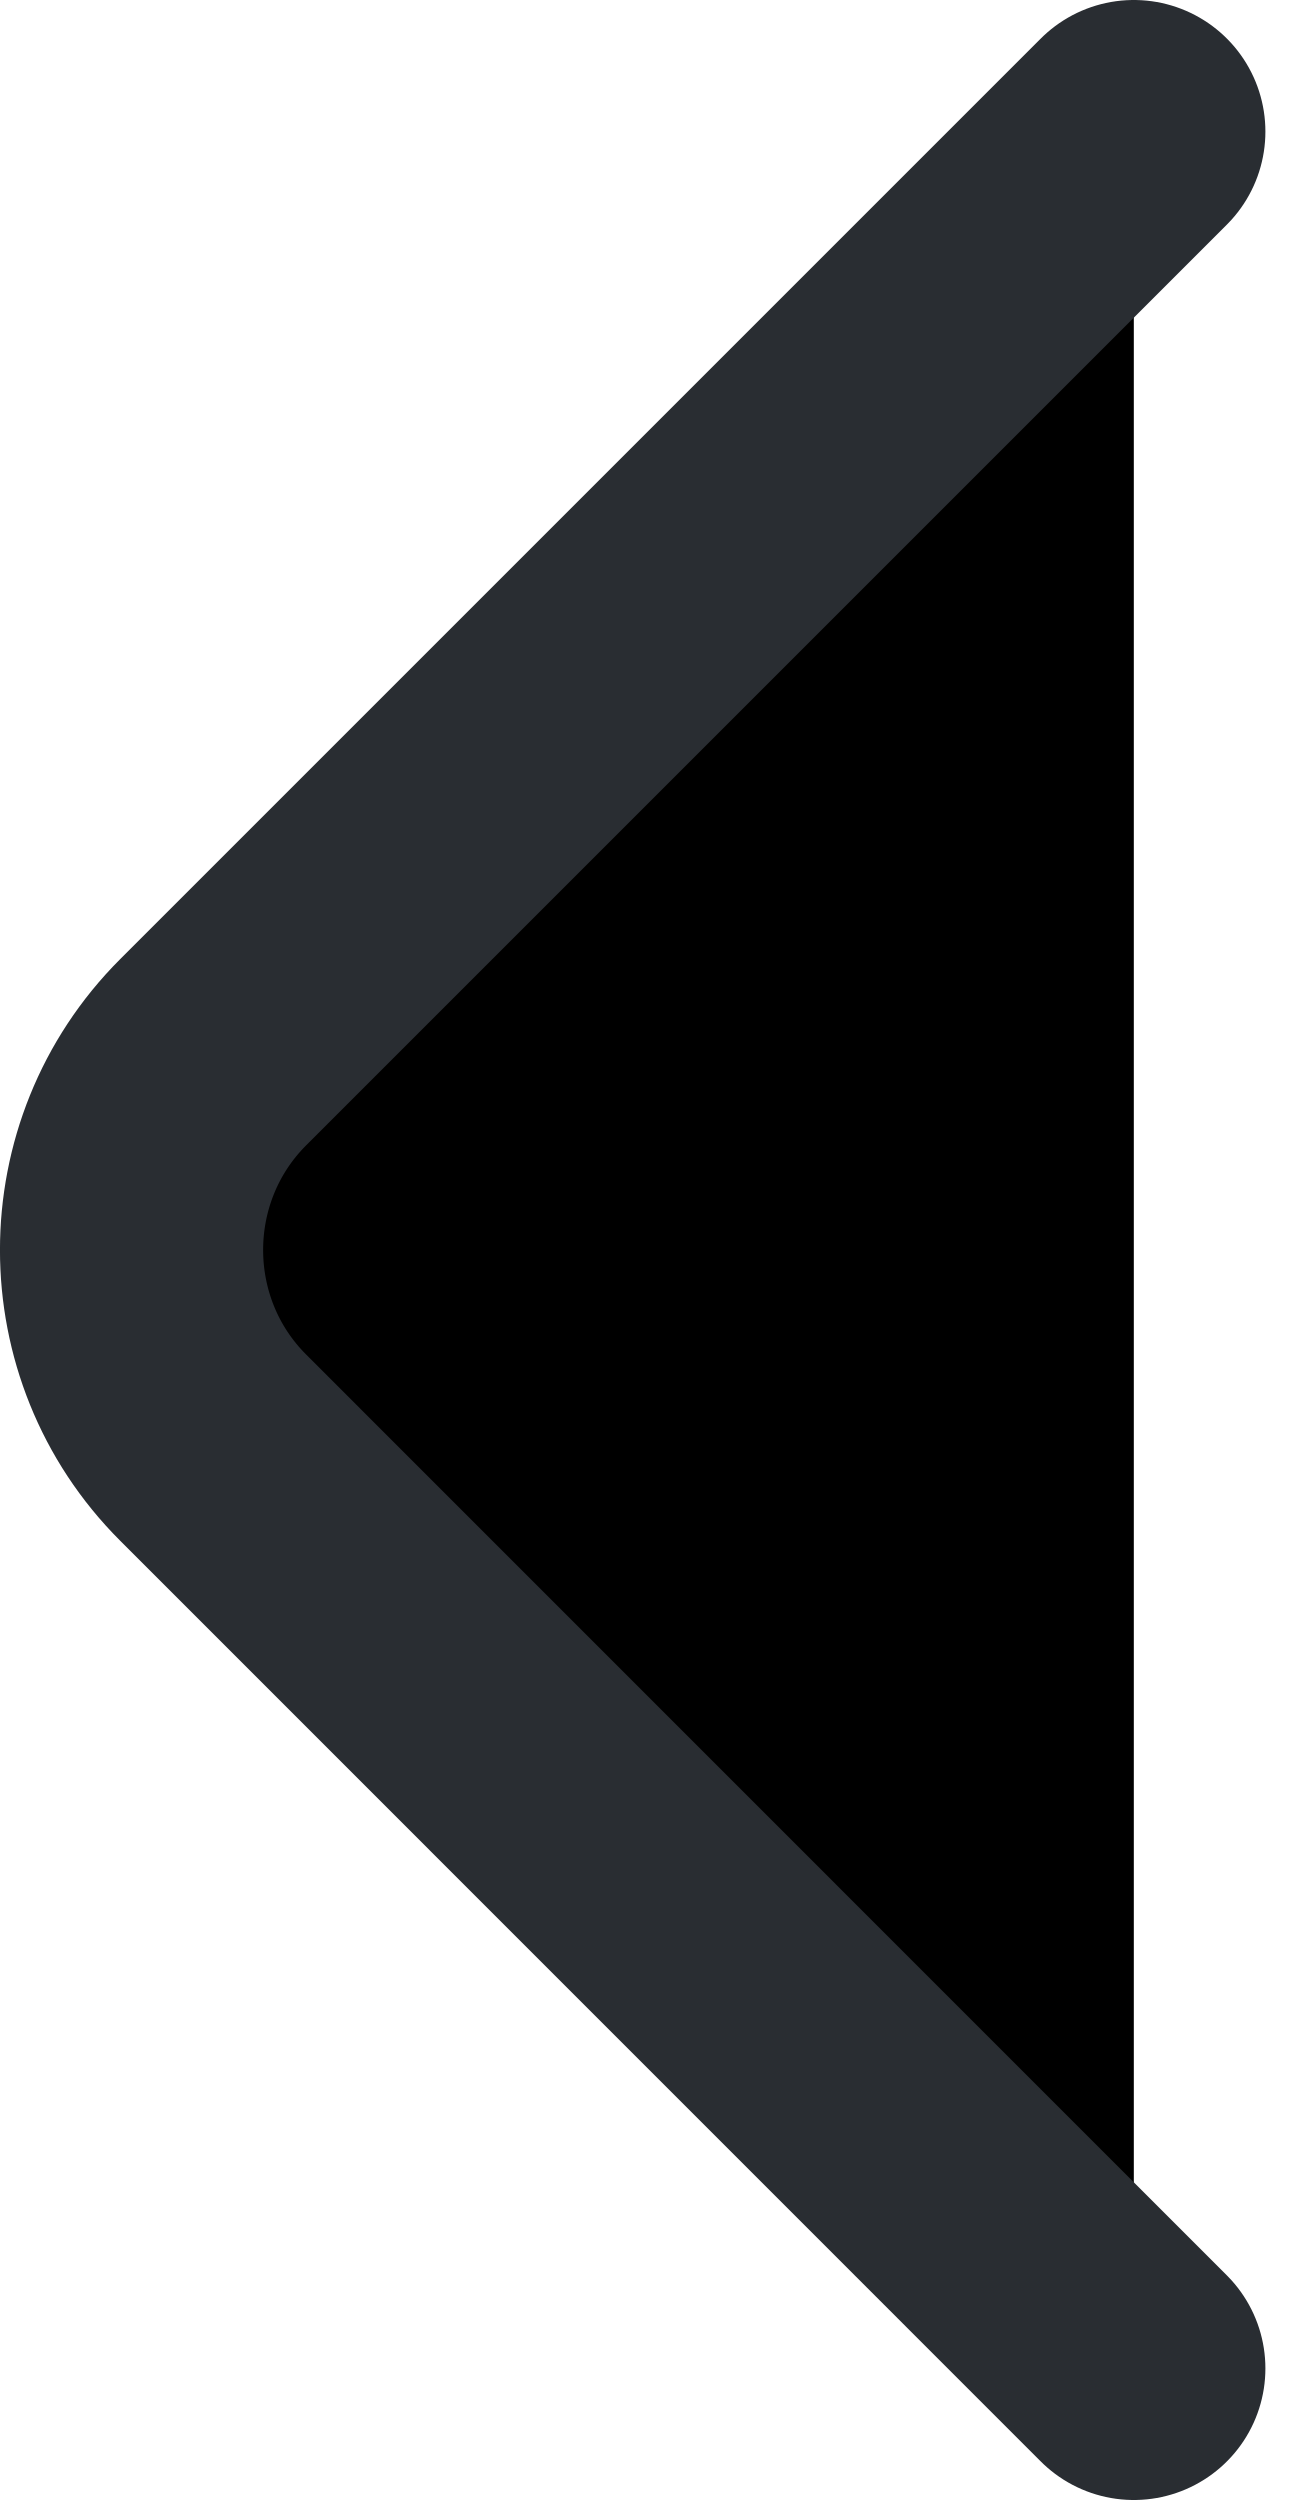
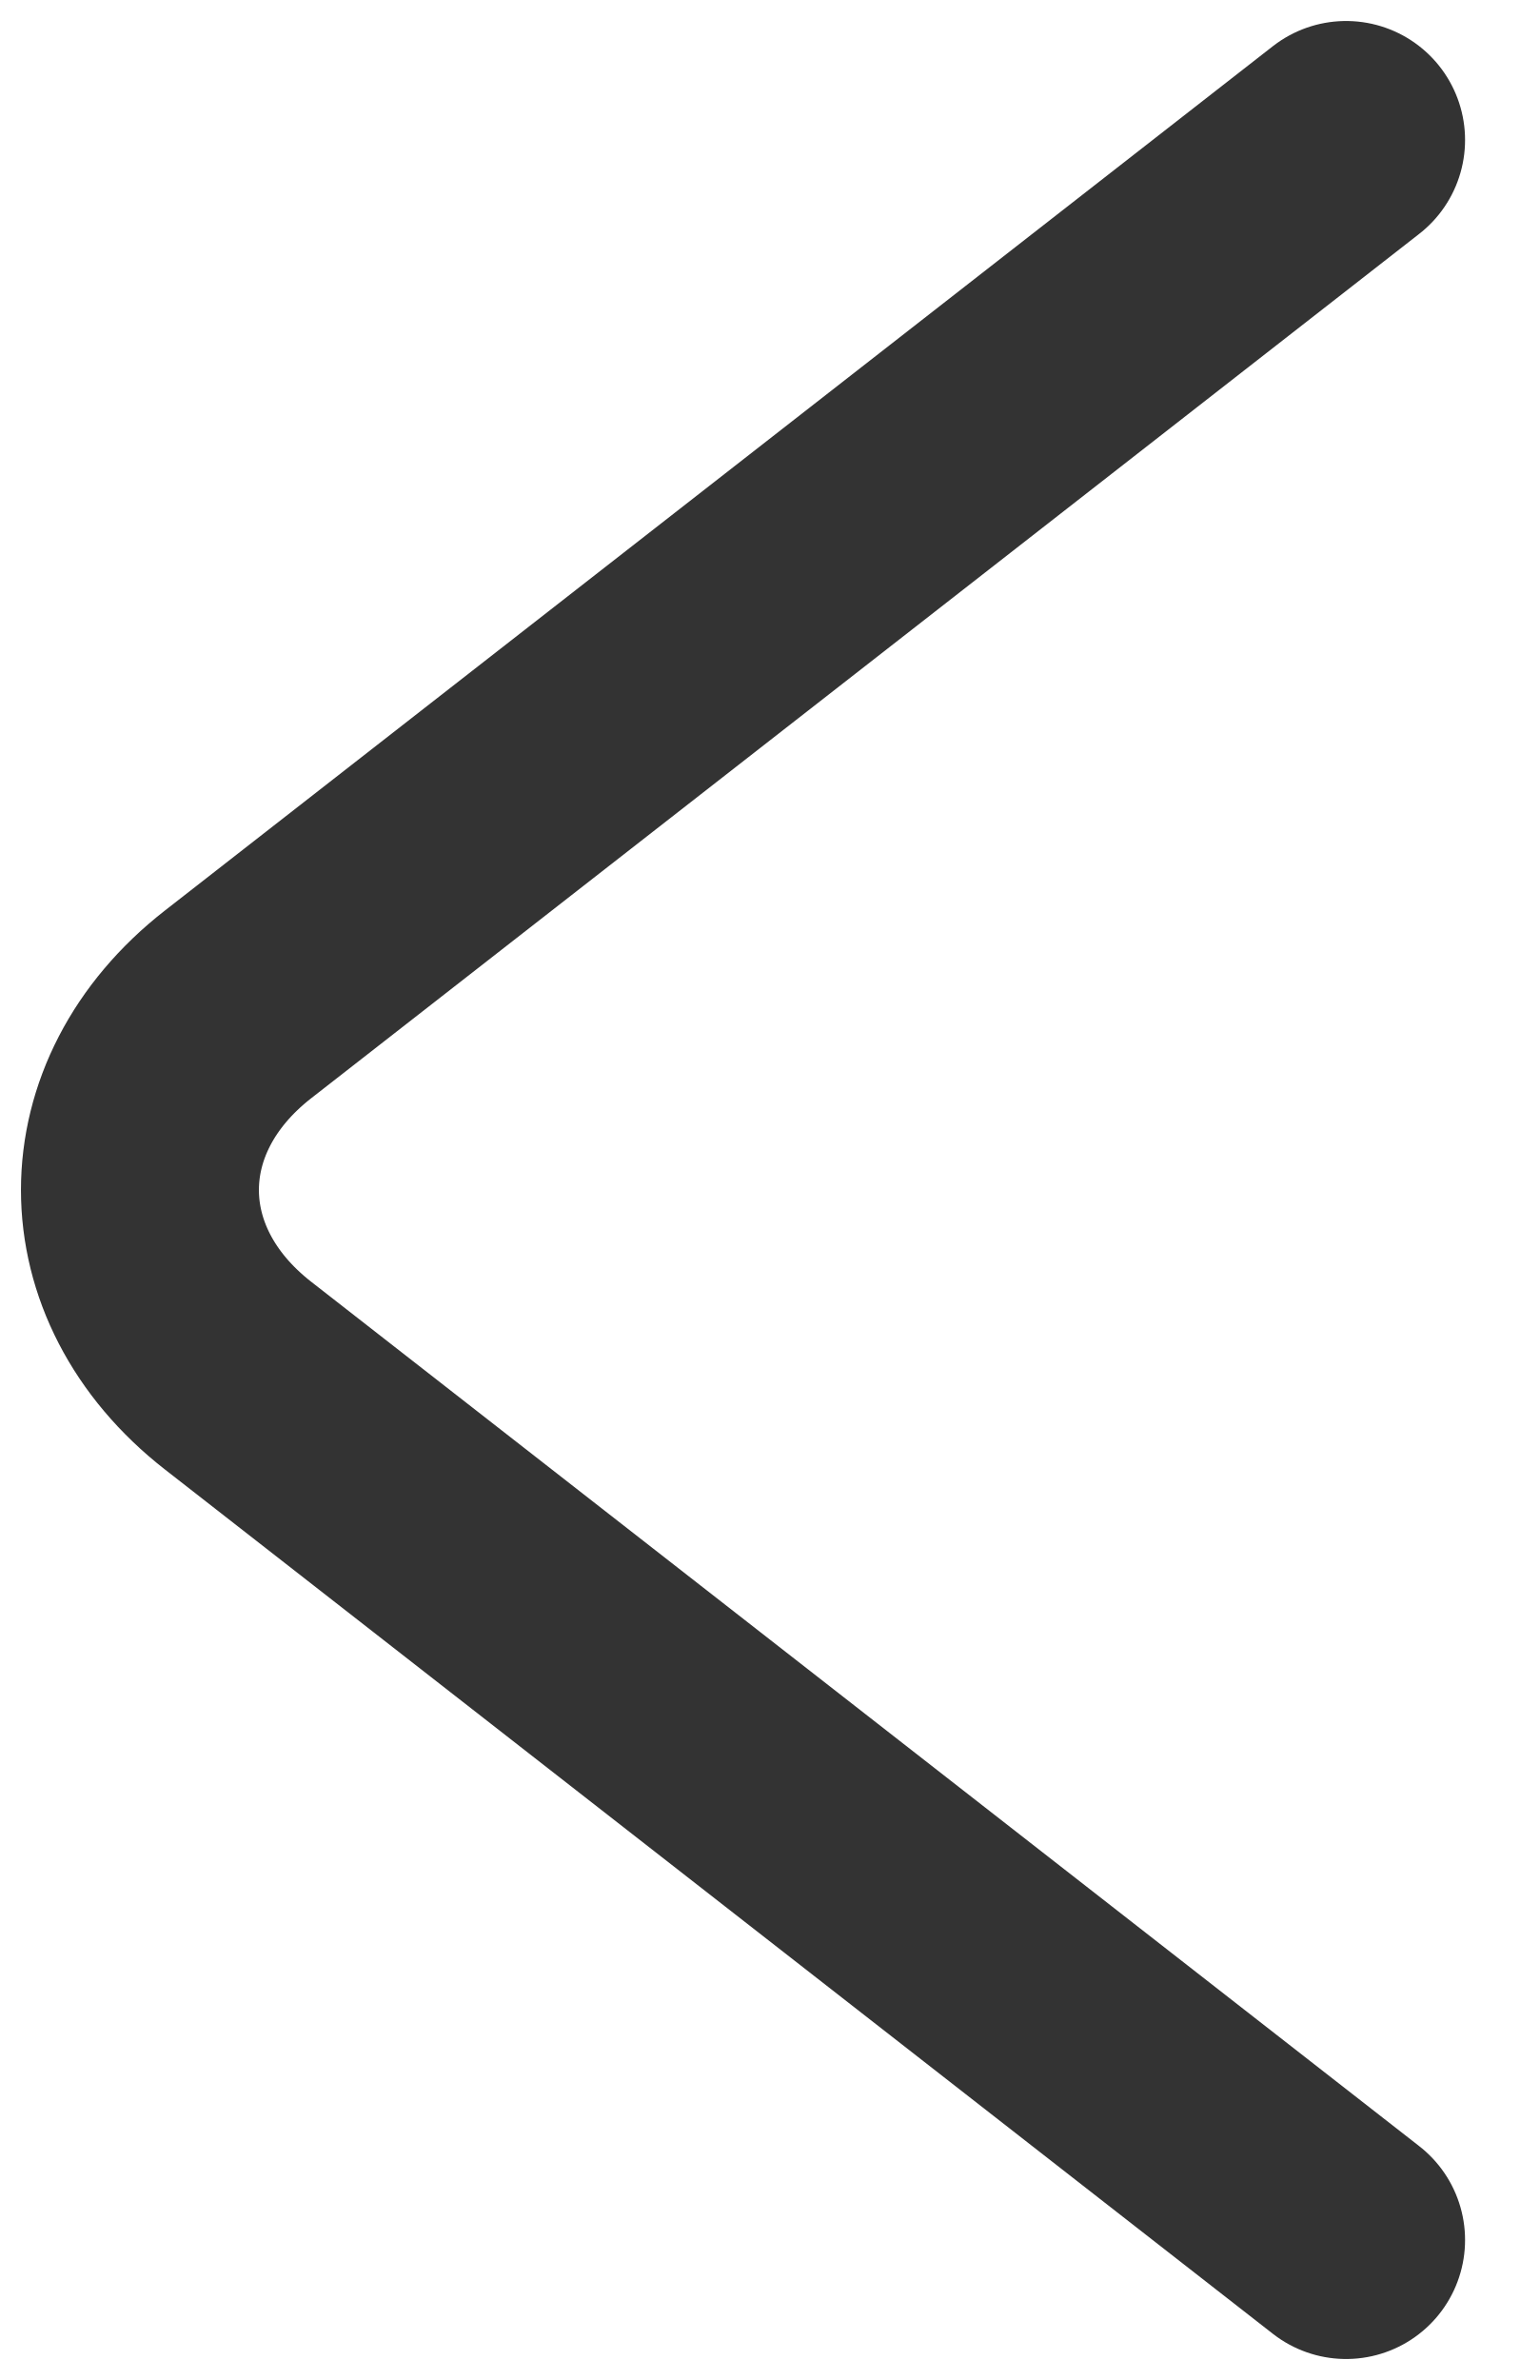
- <svg xmlns="http://www.w3.org/2000/svg" width="current" height="current" viewBox="0 0 10 19" fill="current">
-   <path d="M8.617 18L1.62 11.002C0.793 10.176 0.793 8.824 1.62 7.997L8.617 1" stroke="#292D32" stroke-width="2" stroke-miterlimit="10" stroke-linecap="round" stroke-linejoin="round" />
+ <svg xmlns="http://www.w3.org/2000/svg" width="11" height="17" viewBox="0 0 11 17" fill="none">
+   <path d="M9.617 16L1.701 9.826C0.766 9.097 0.766 7.903 1.701 7.174L9.617 1" stroke="#333333" stroke-width="1.7" stroke-miterlimit="10" stroke-linecap="round" stroke-linejoin="round" />
</svg>
